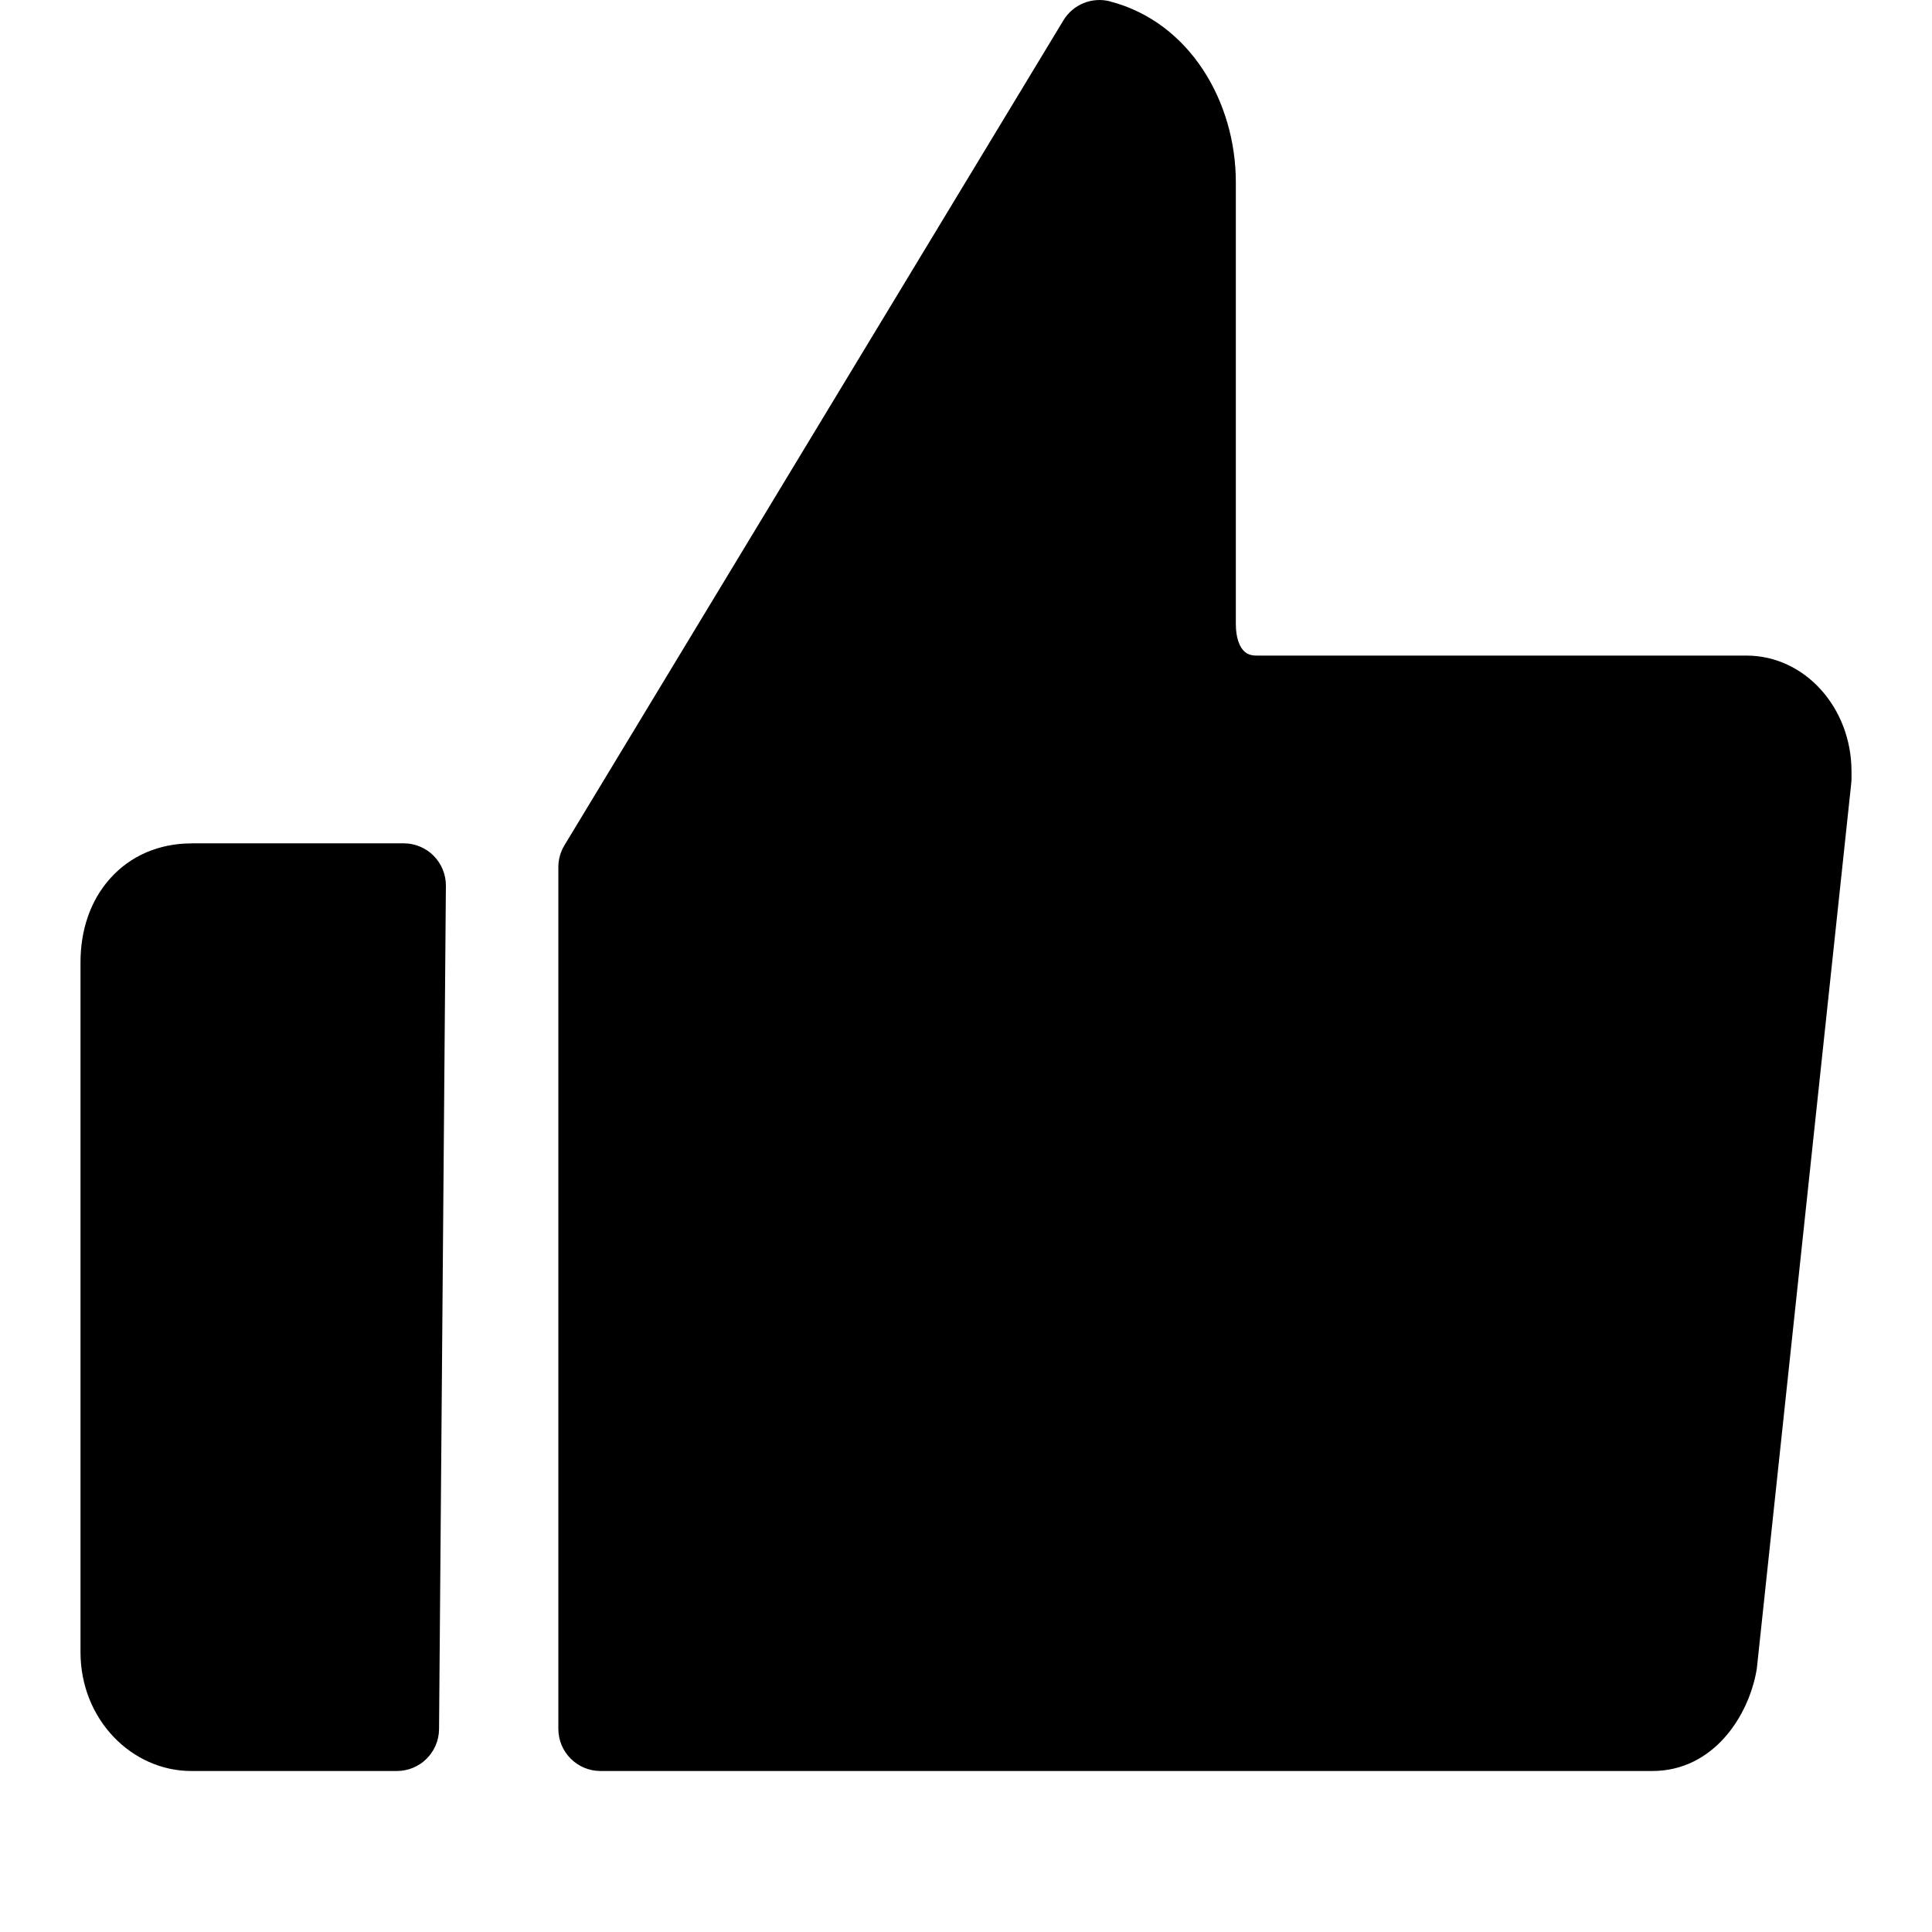
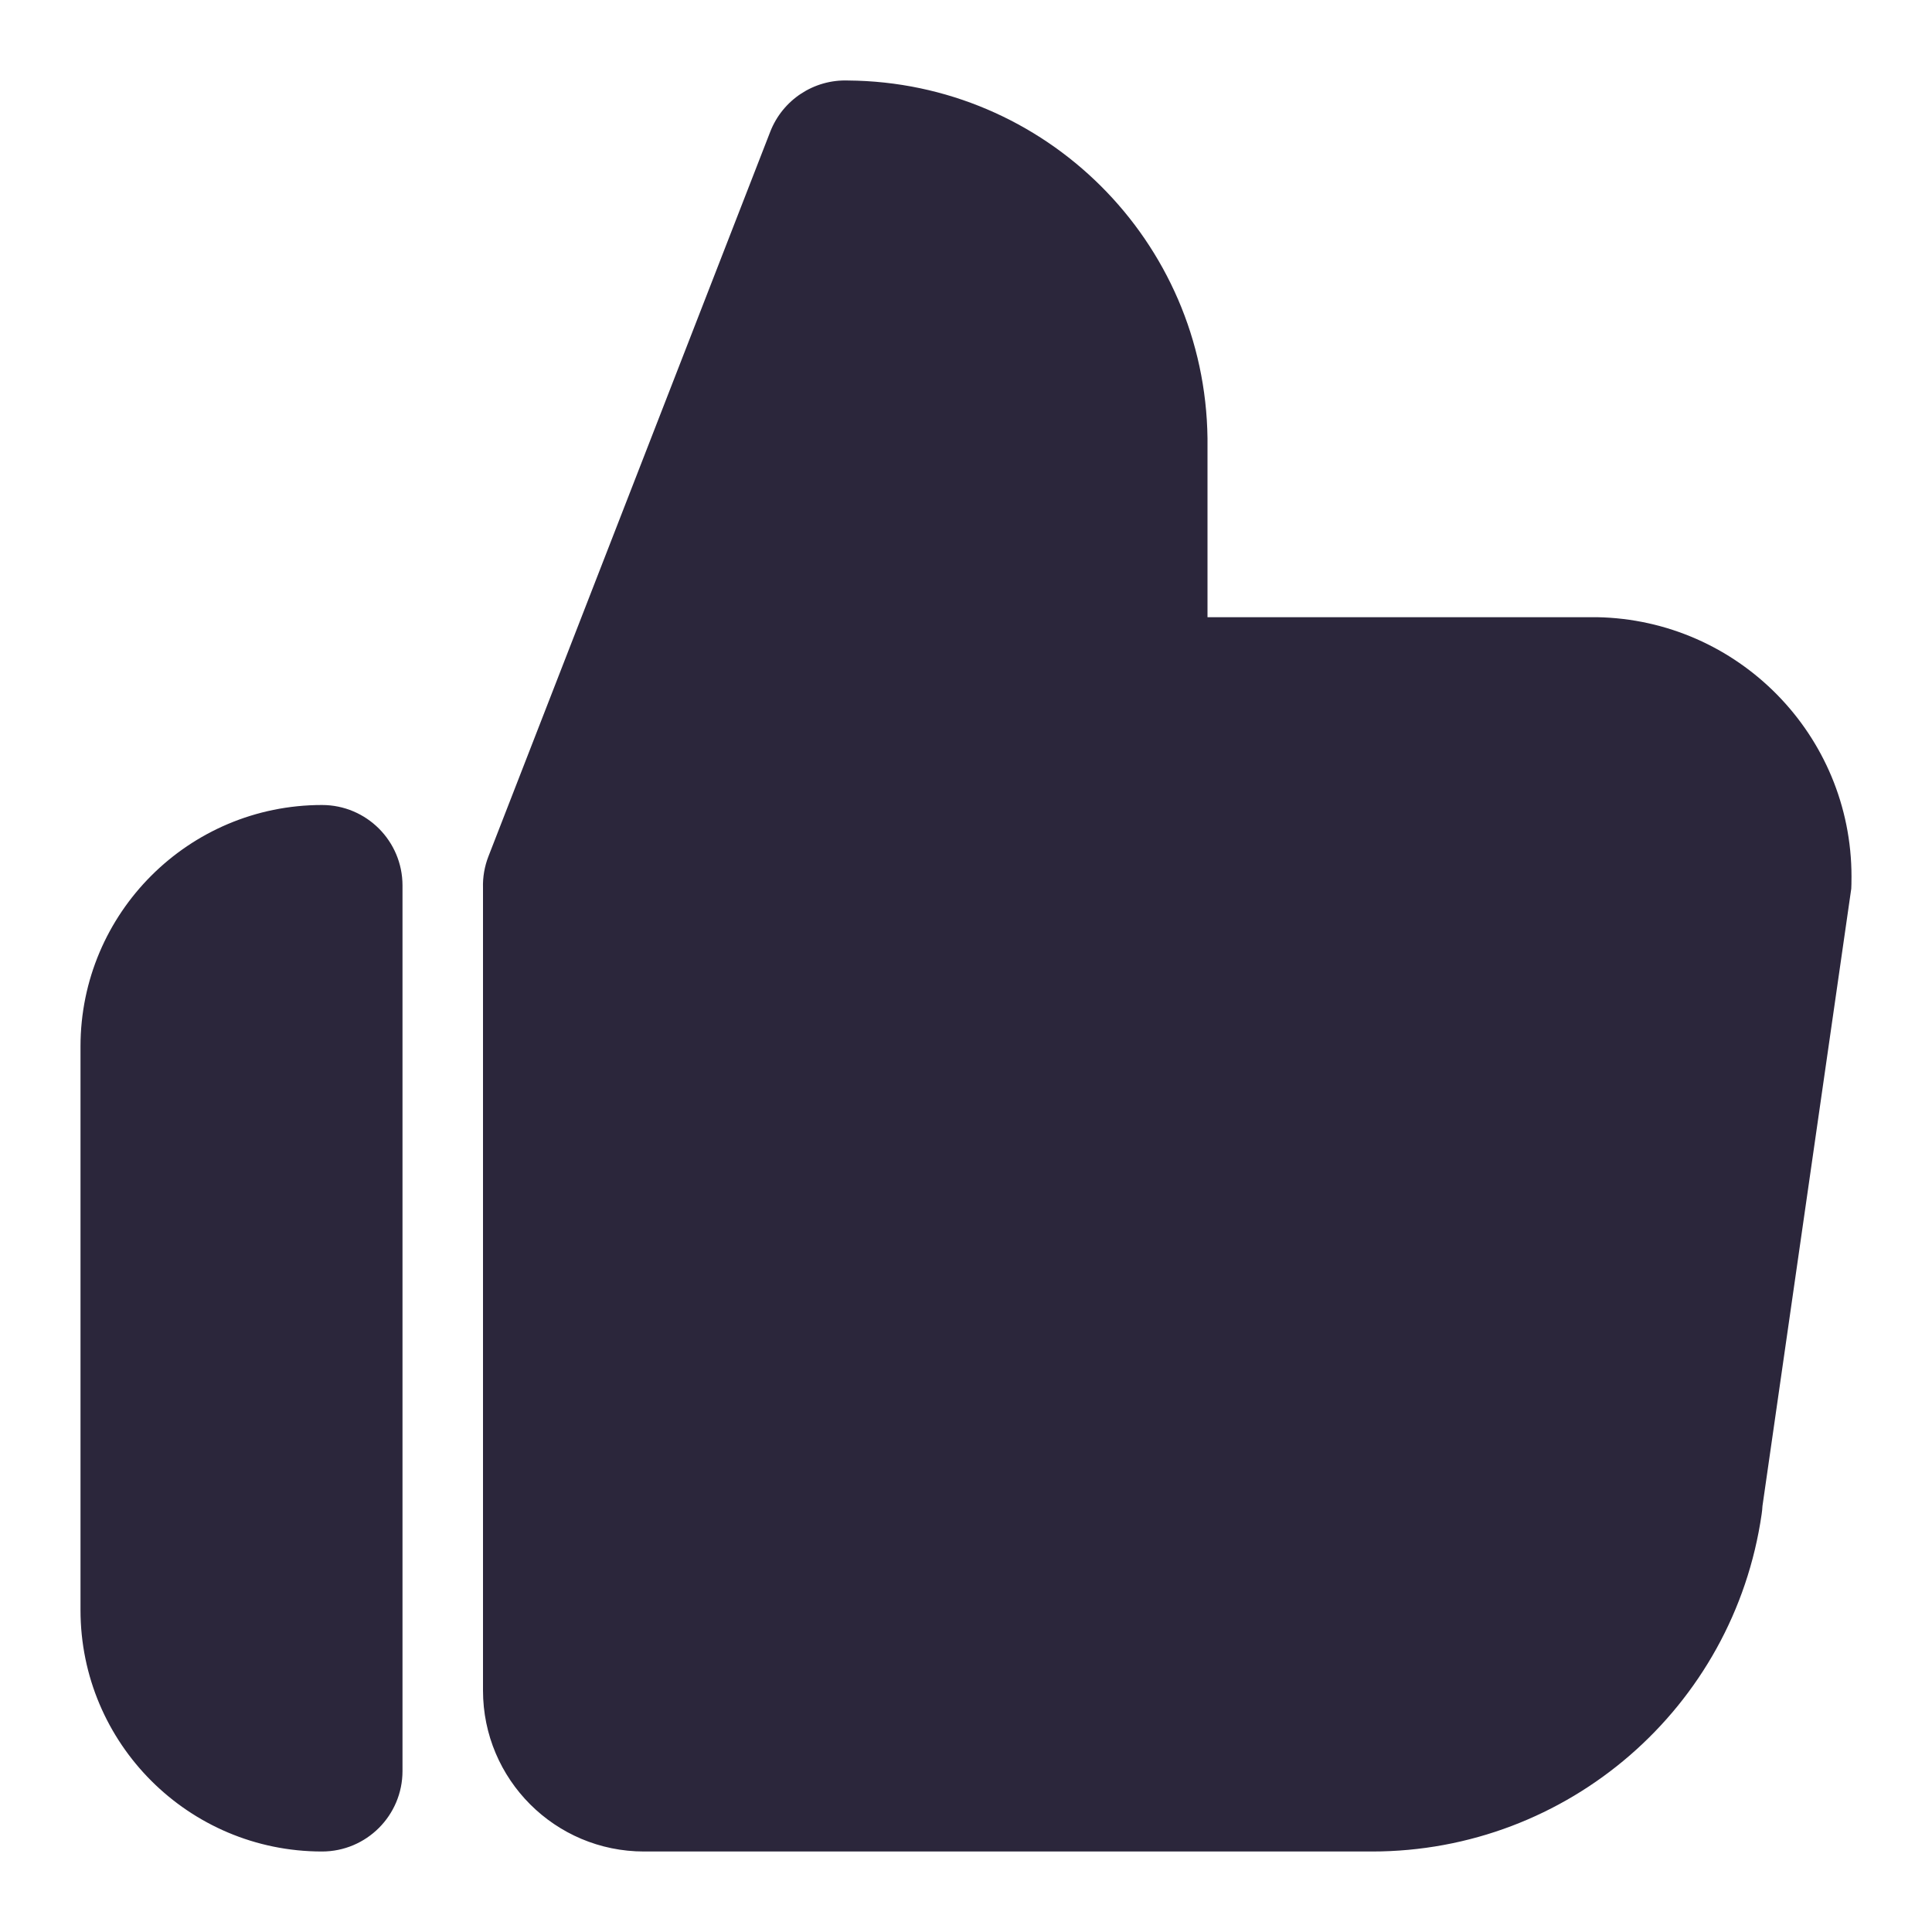
<svg xmlns="http://www.w3.org/2000/svg" fill="none" viewBox="0 0 24 24">
-   <path fill="#000" d="M13.79.017a.524.524 0 0 0-.58.236L7.012 10.5a.523.523 0 0 0-.076.271v10.705c0 .29.235.524.524.524h13.065c.753 0 1.197-.672 1.297-1.26l.002-.014.002-.018 1.171-10.98A.515.515 0 0 0 23 9.674v-.091c0-.793-.581-1.439-1.304-1.439h-6.087c-.087 0-.134-.03-.167-.068-.04-.046-.09-.145-.09-.323v-5.49c0-.995-.57-1.987-1.562-2.245ZM2.376 10.477c-.394 0-.753.15-1.008.436-.251.28-.368.651-.368 1.04v8.57C1 21.364 1.64 22 2.376 22H4.93a.524.524 0 0 0 .524-.52l.085-10.476a.524.524 0 0 0-.524-.528h-2.64Z" data-follow-fill="#000" />
+   <path fill="#2B263B" d="M15 5.444A4.5 4.5 0 0 0 10.535 1a1 1 0 0 0-.967.637l-3.5 9a.997.997 0 0 0-.068.394V21a2 2 0 0 0 2 2h9.044a4.89 4.89 0 0 0 4.84-4.192 1 1 0 0 0 .01-.1l1.103-7.668.002-.057.001-.094c0-1.76-1.41-3.19-3.162-3.222H15V5.444ZM4 10a3 3 0 0 0-3 3v7a3 3 0 0 0 3 3 1 1 0 0 0 1-1V11a1 1 0 0 0-1-1Z" data-follow-fill="#2B263B" />
</svg>
